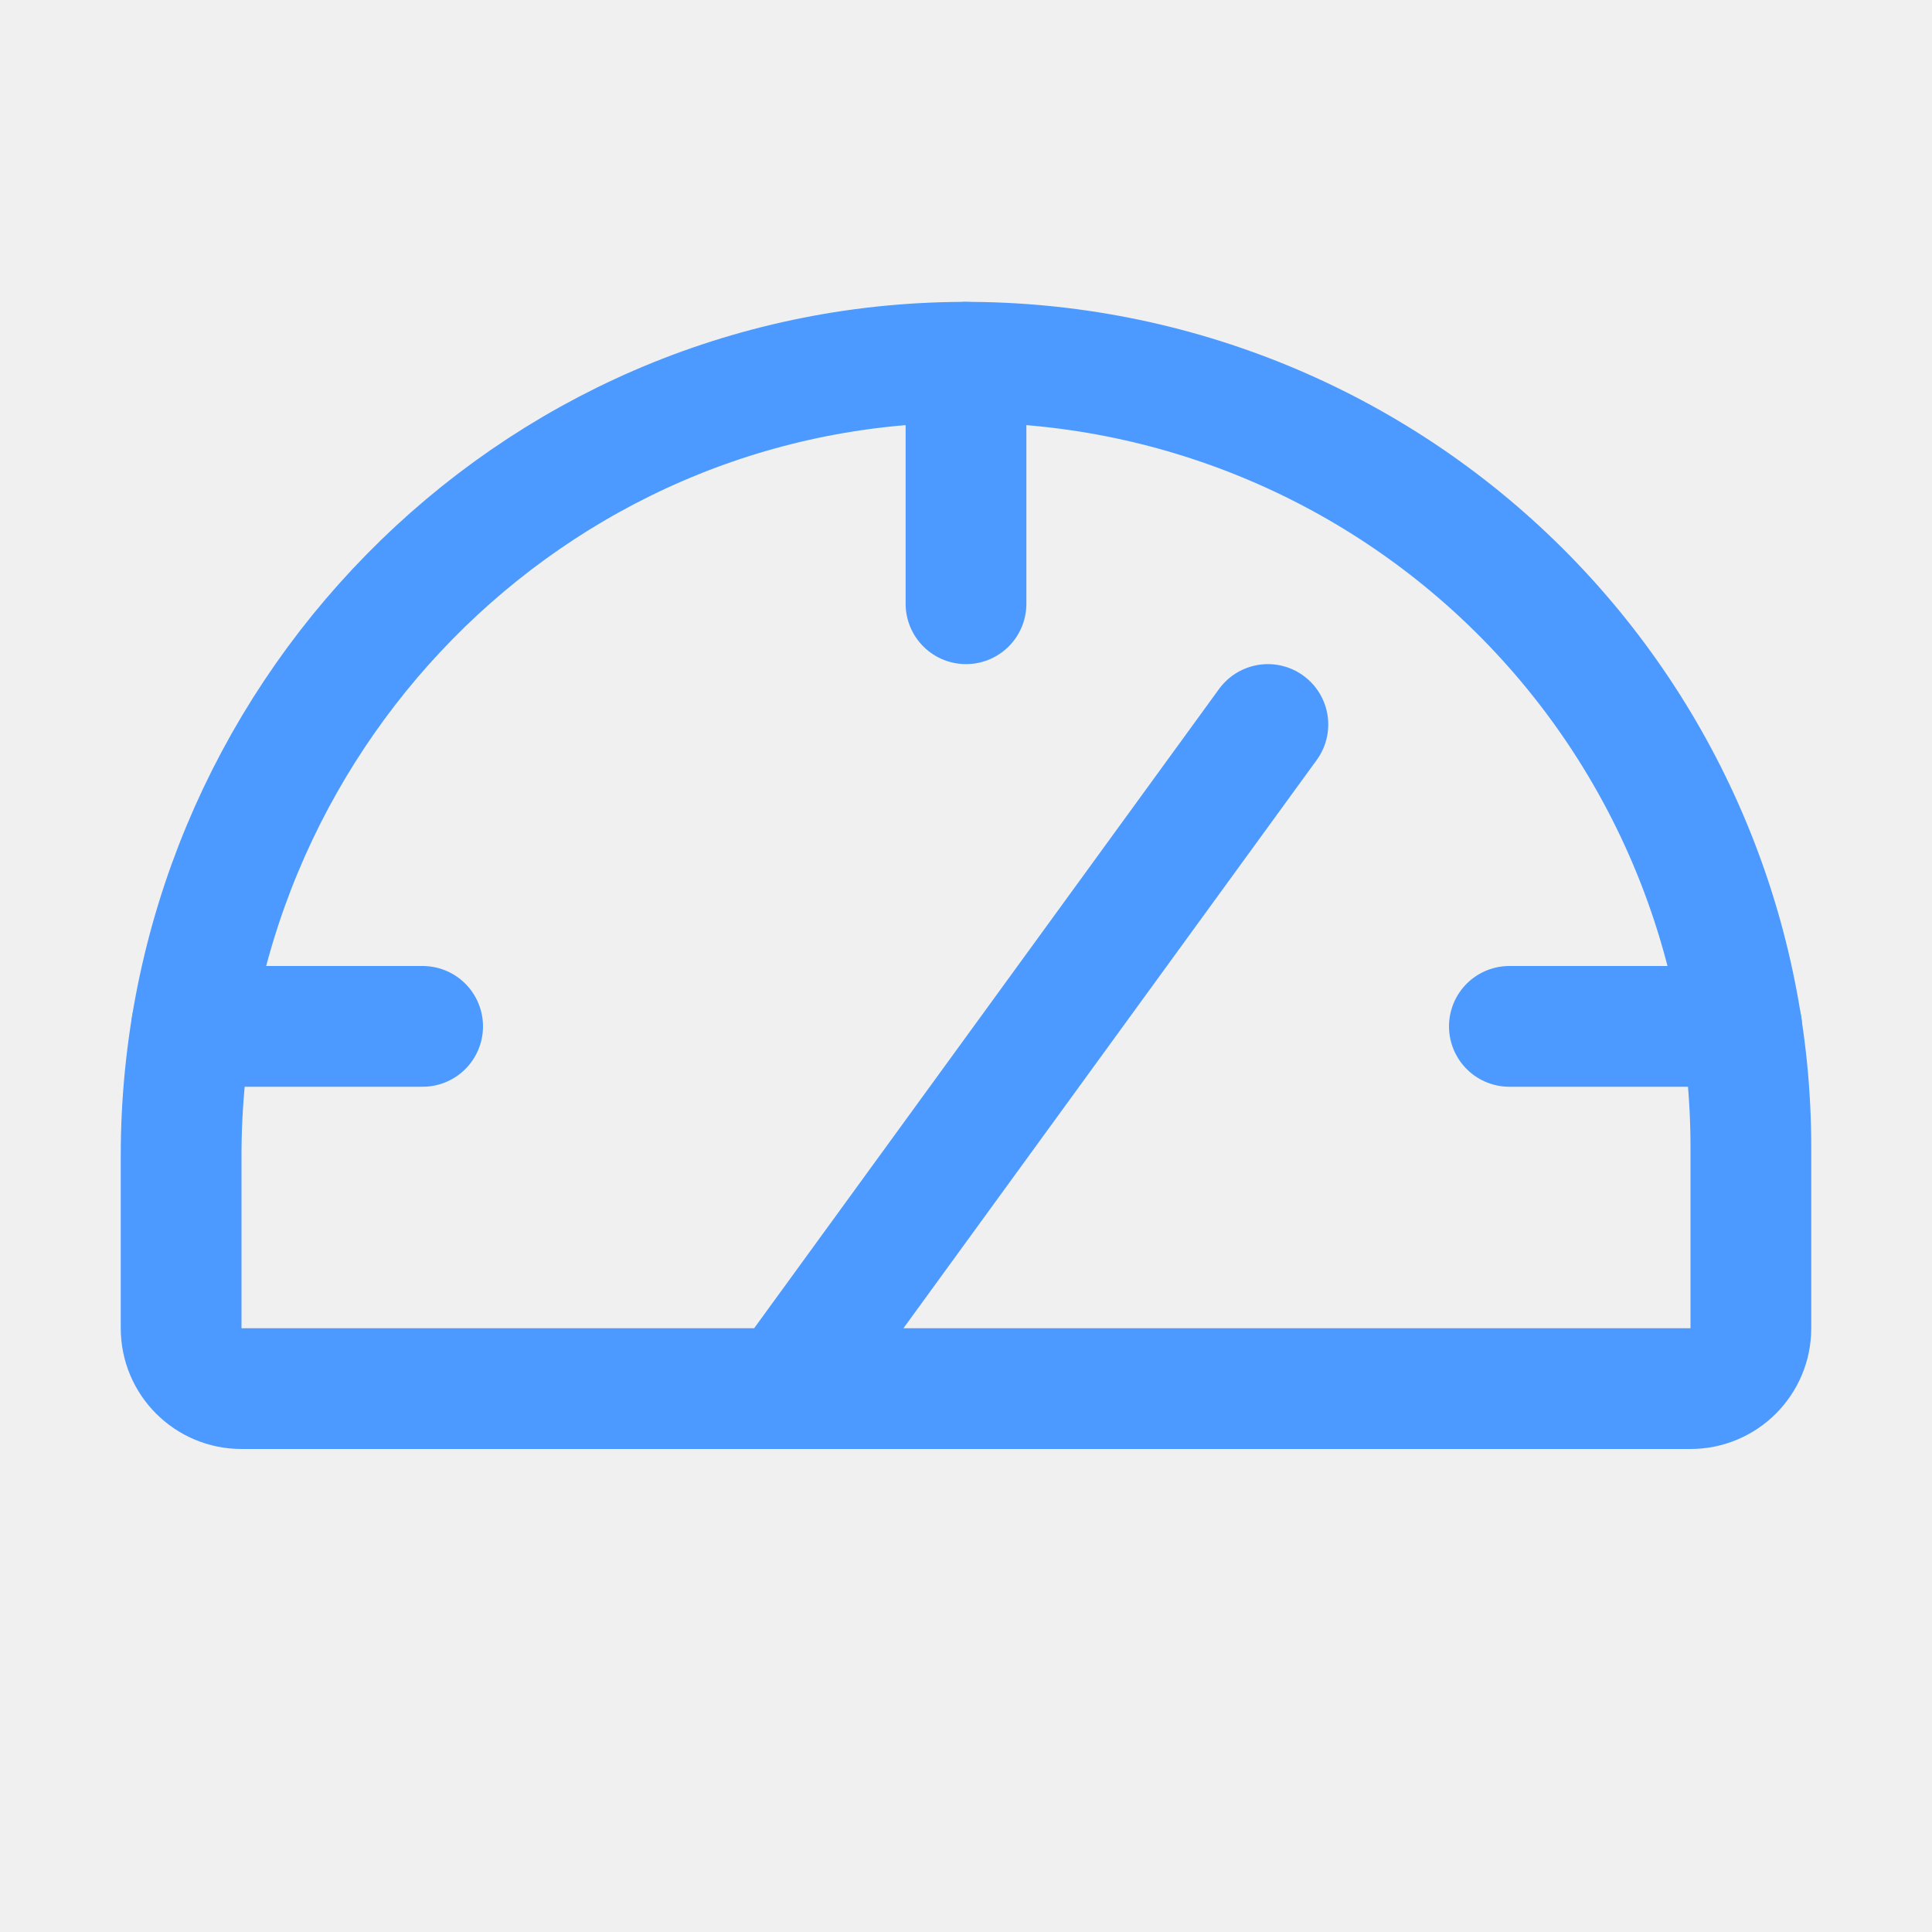
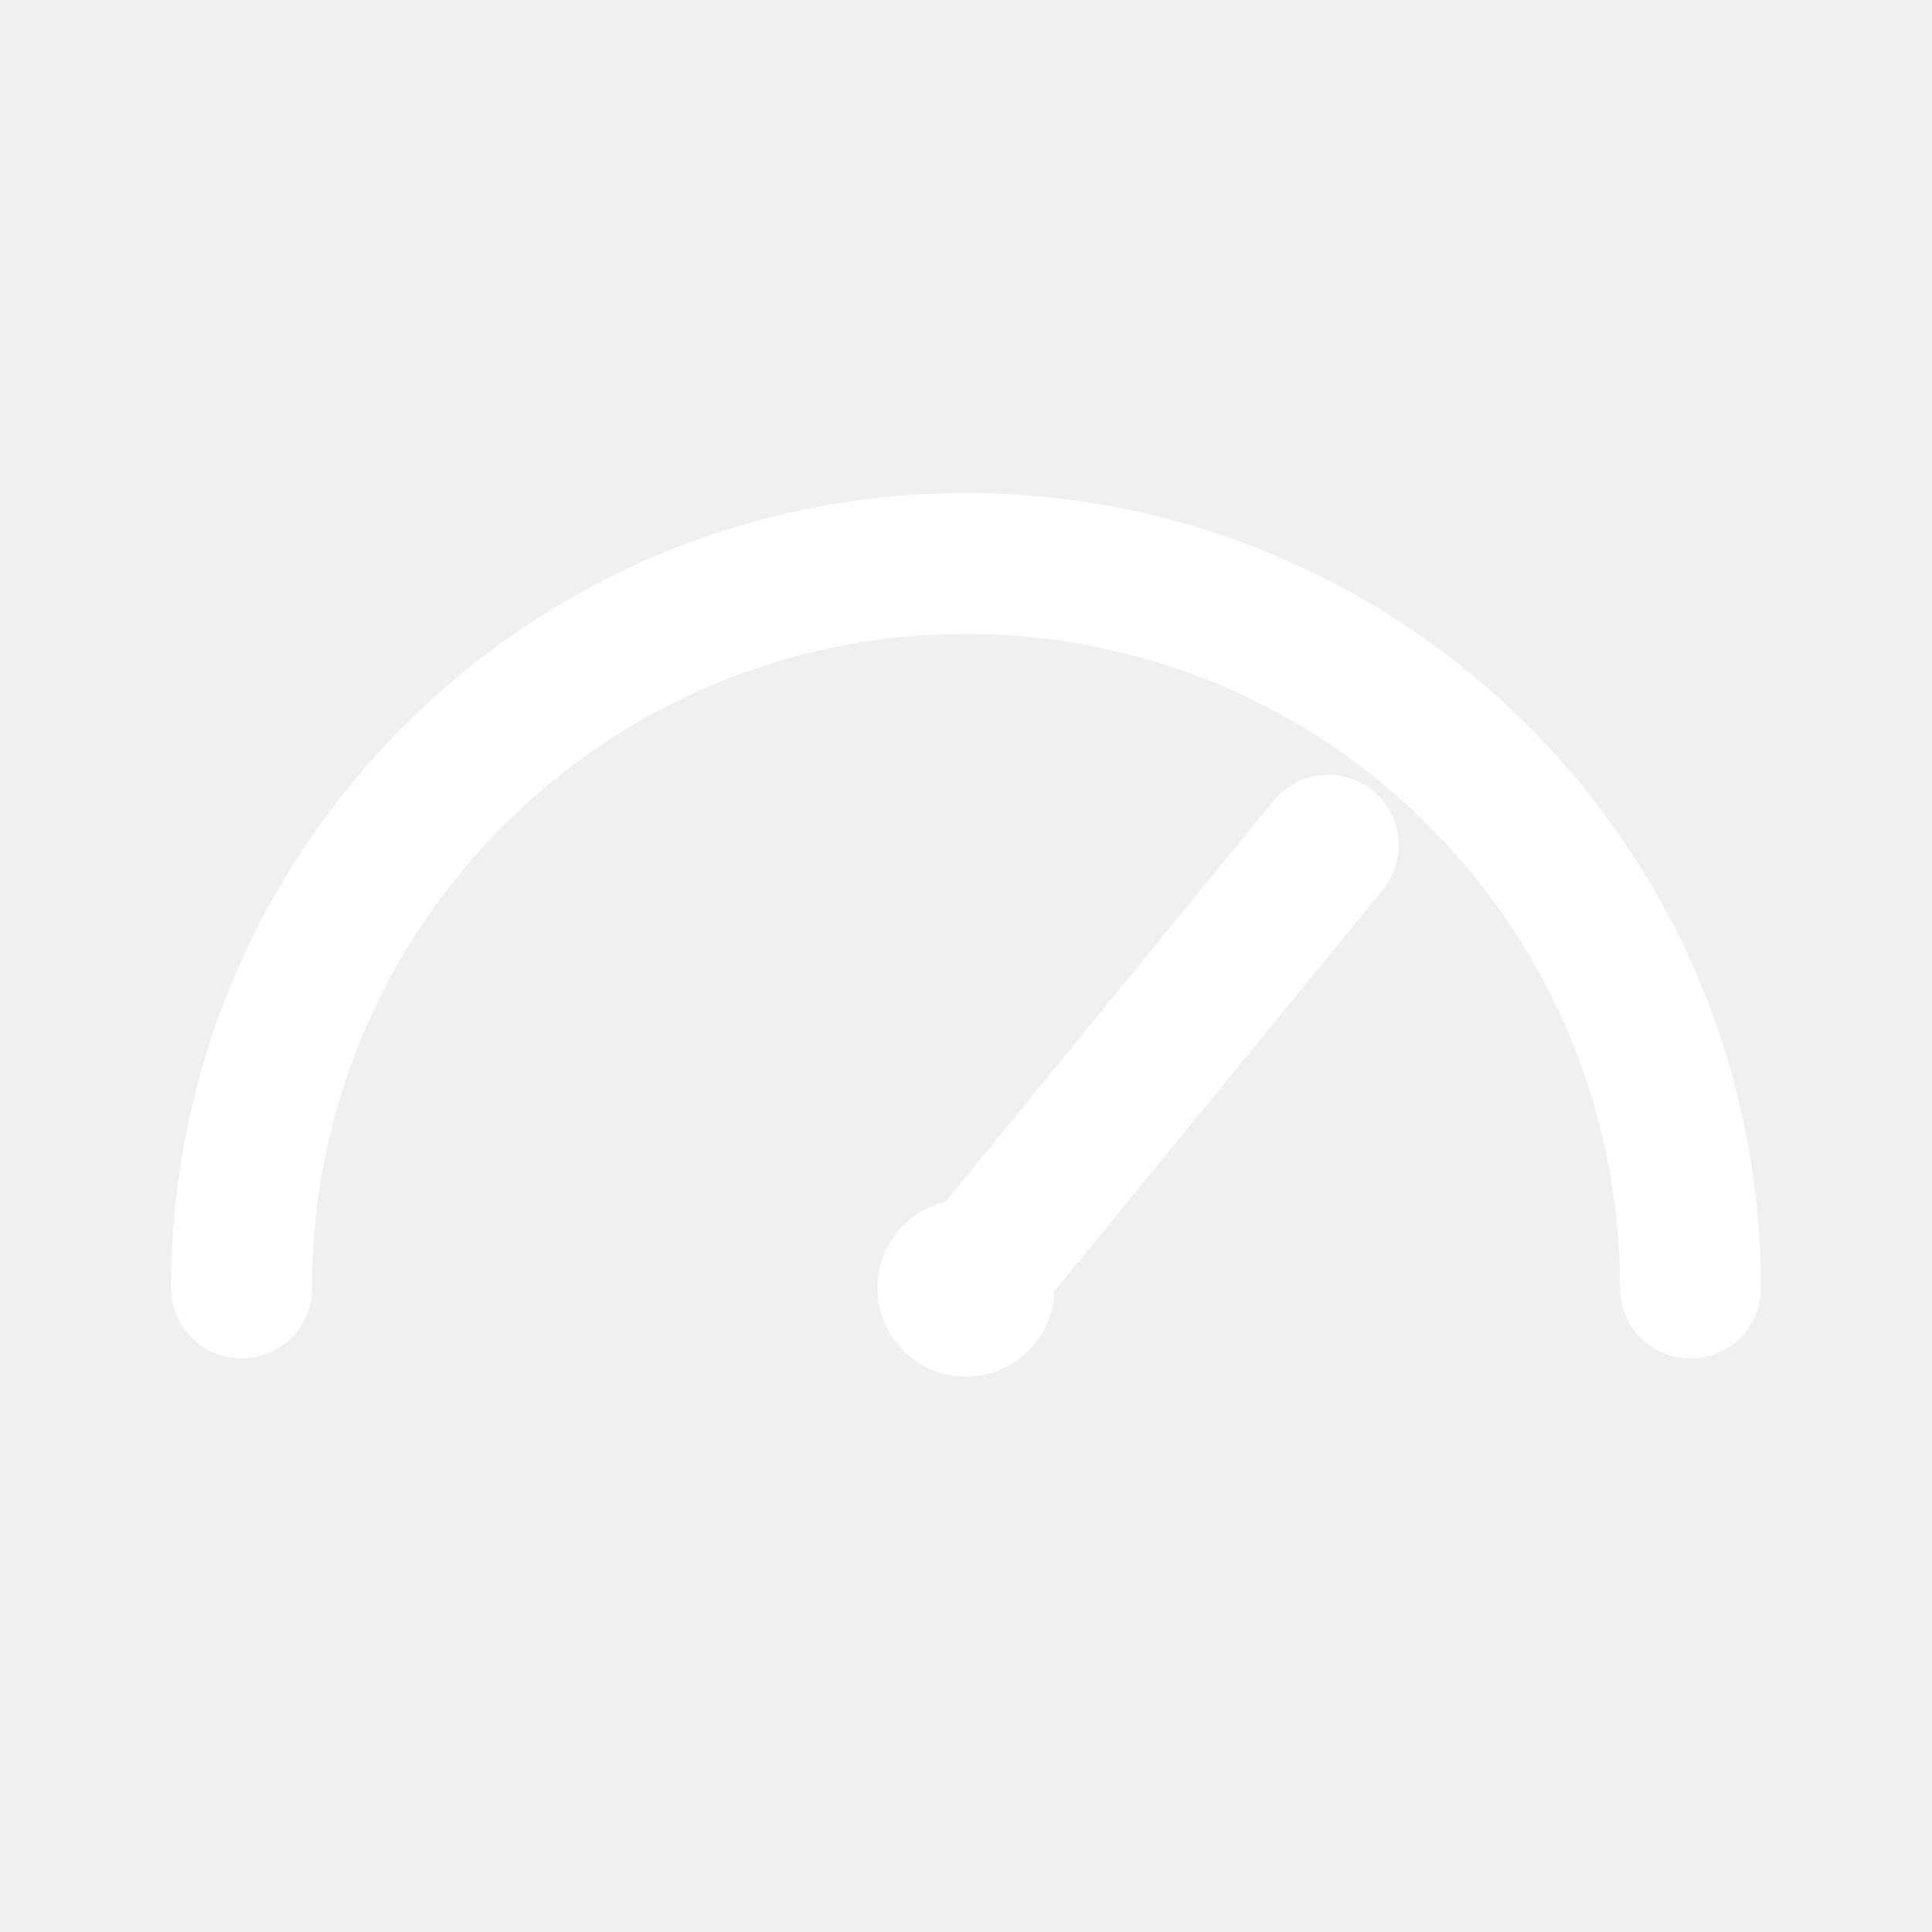
- <svg xmlns="http://www.w3.org/2000/svg" viewBox="0 0 256 256">
-   <rect width="256" height="256" fill="none" />
-   <path d="M24,176V153.13C24,95.65,70.15,48.2,127.63,48A104,104,0,0,1,232,152v24a8,8,0,0,1-8,8H32A8,8,0,0,1,24,176Z" fill="none" stroke="#4C9AFF" stroke-linecap="round" stroke-linejoin="round" stroke-width="16" />
-   <line x1="128" y1="48" x2="128" y2="80" fill="none" stroke="#4C9AFF" stroke-linecap="round" stroke-linejoin="round" stroke-width="16" />
-   <line x1="104" y1="184" x2="168" y2="96" fill="none" stroke="#4C9AFF" stroke-linecap="round" stroke-linejoin="round" stroke-width="16" />
-   <line x1="200" y1="136" x2="230.78" y2="136" fill="none" stroke="#4C9AFF" stroke-linecap="round" stroke-linejoin="round" stroke-width="16" />
-   <line x1="25.39" y1="136" x2="56" y2="136" fill="none" stroke="#4C9AFF" stroke-linecap="round" stroke-linejoin="round" stroke-width="16" />
+ <svg xmlns="http://www.w3.org/2000/svg" width="24" height="24" viewBox="0 0 24 24" fill="none" stroke="#FFFFFF" stroke-width="1.75" stroke-linecap="round" stroke-linejoin="round">
+   <path d="M3 16a9 9 0 0 1 18 0" />
+   <line x1="12" y1="16" x2="16.5" y2="10.5" />
+   <circle cx="12" cy="16" r="1.1" fill="#FFFFFF" stroke="none" />
</svg>
